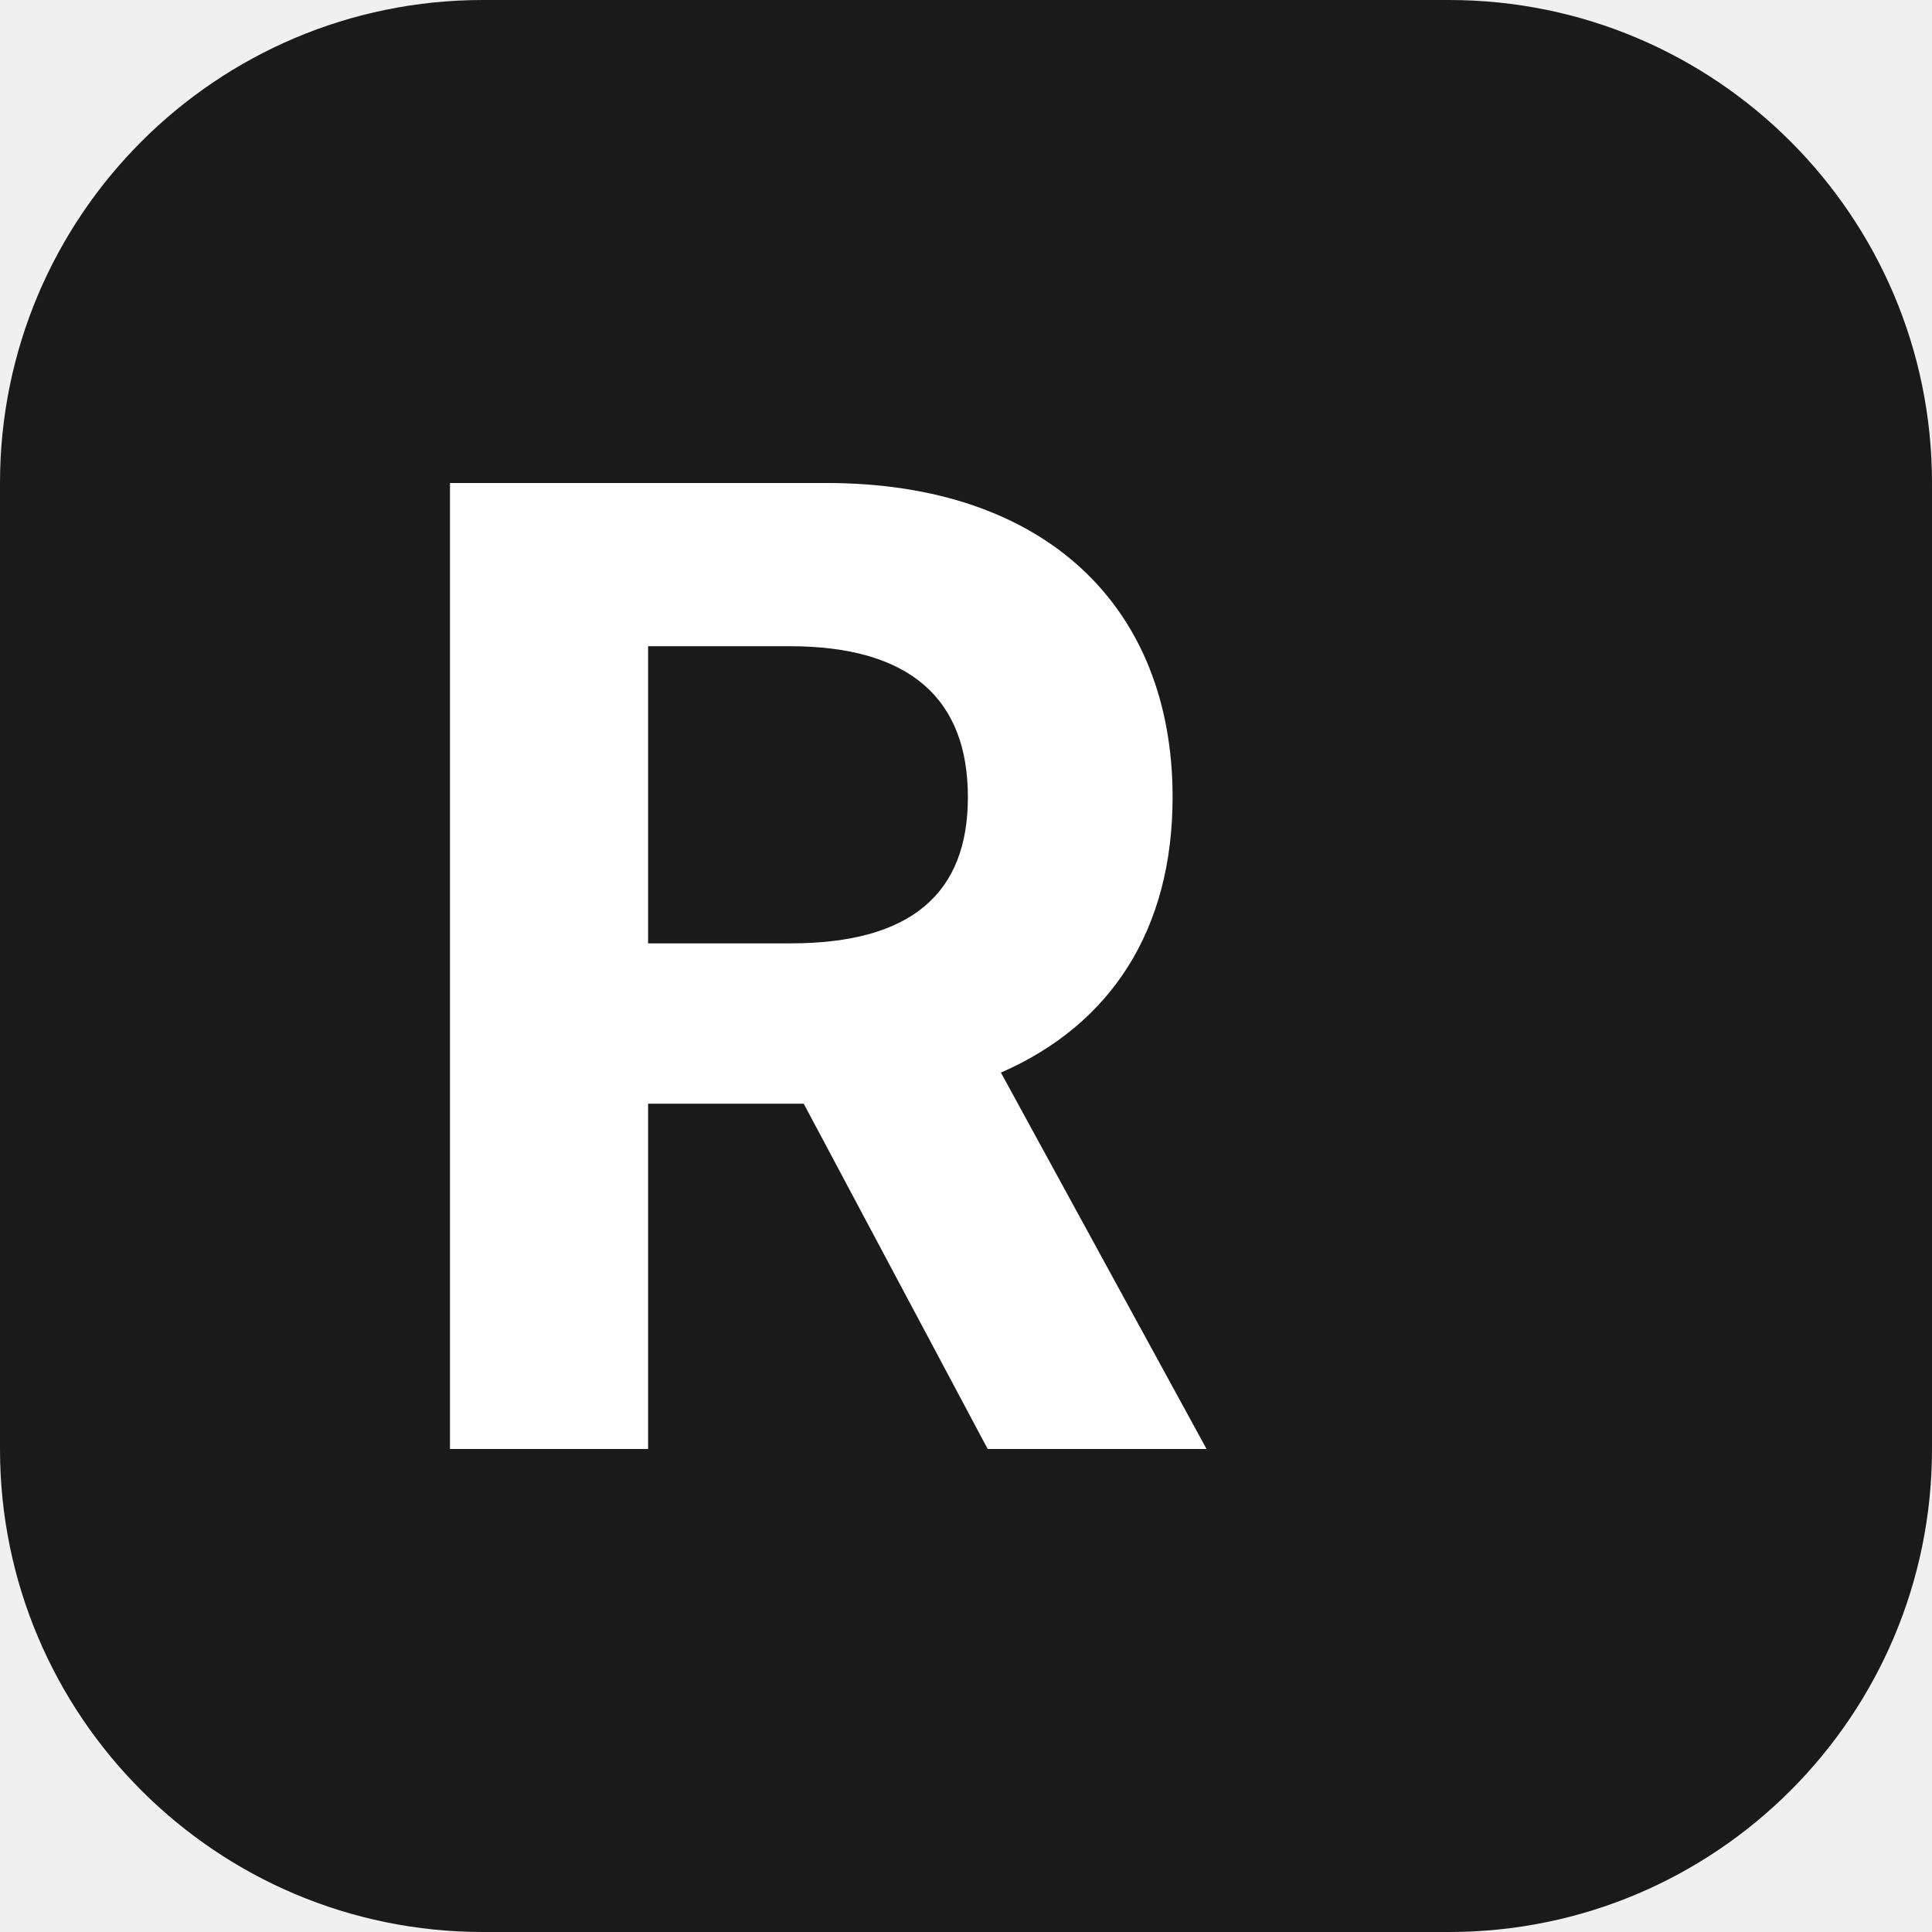
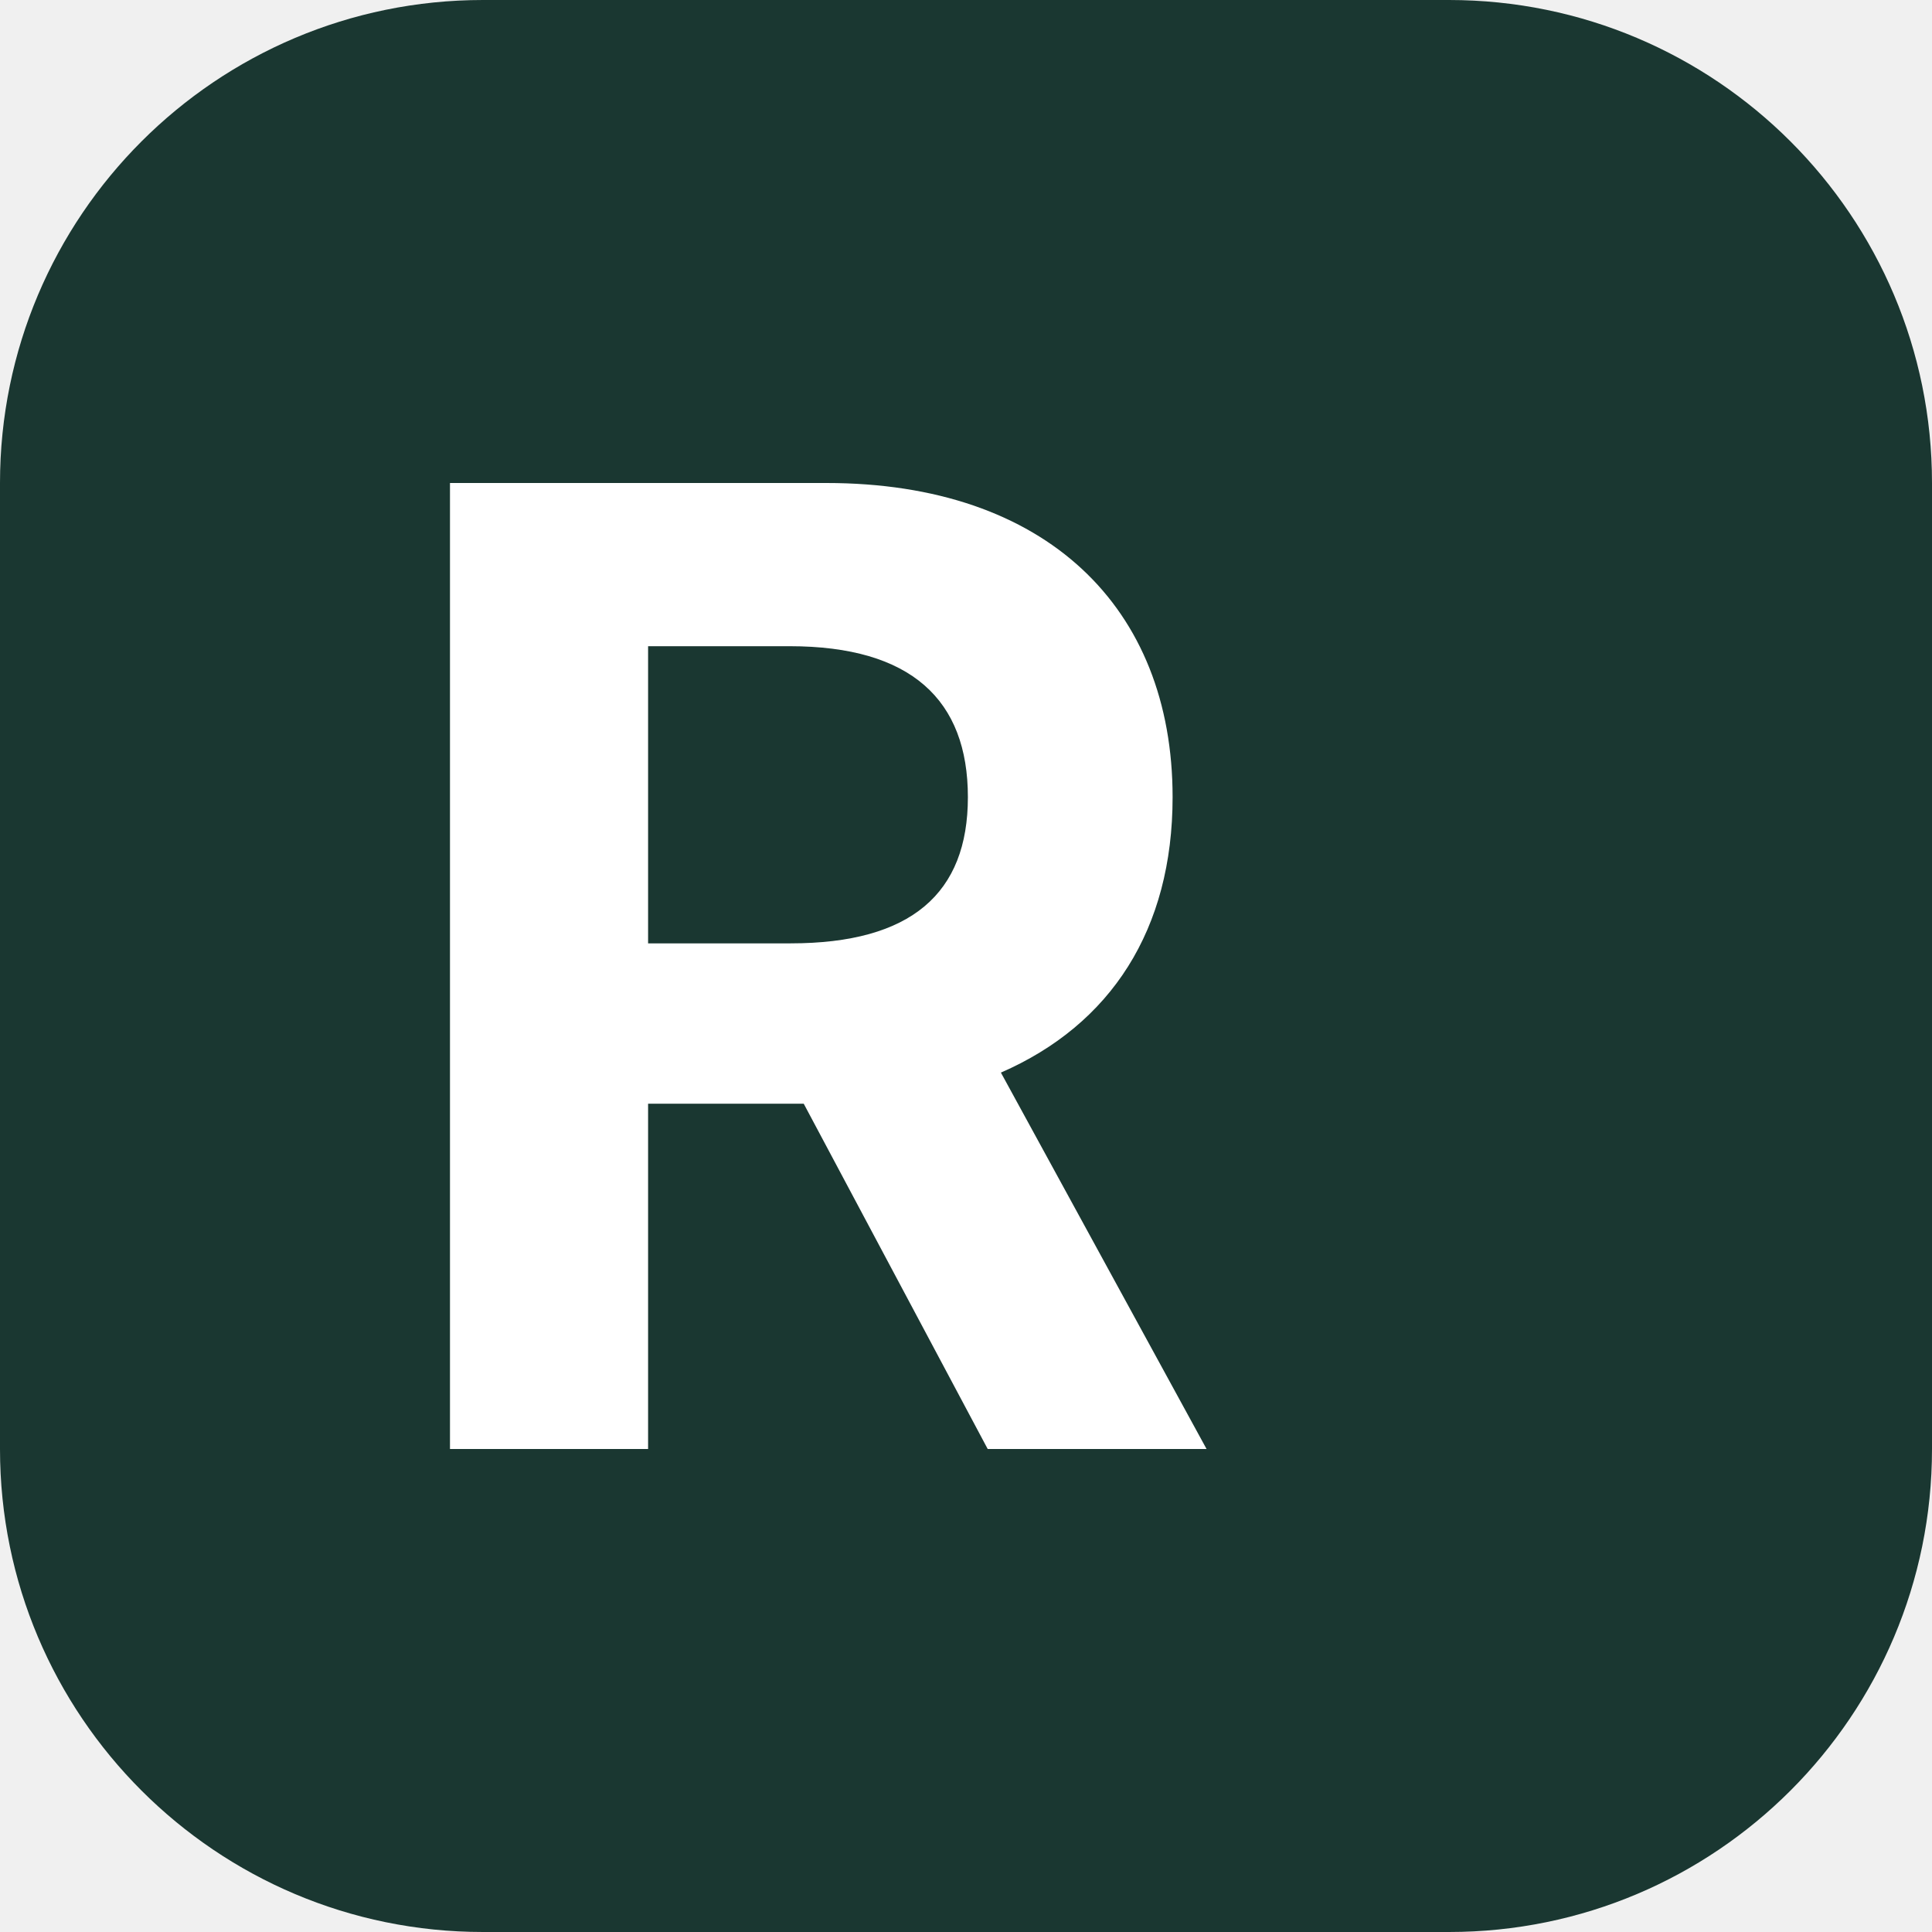
<svg xmlns="http://www.w3.org/2000/svg" width="32" height="32" viewBox="0 0 32 32" fill="none">
-   <rect width="32" height="32" rx="8" fill="#1A1A1A" />
+   <rect width="32" height="32" rx="8" fill="#1A3731" />
  <text x="6" y="24" font-family="Inter, Arial, sans-serif" font-size="22" font-weight="700" fill="#FFFFFF">R</text>
</svg>
